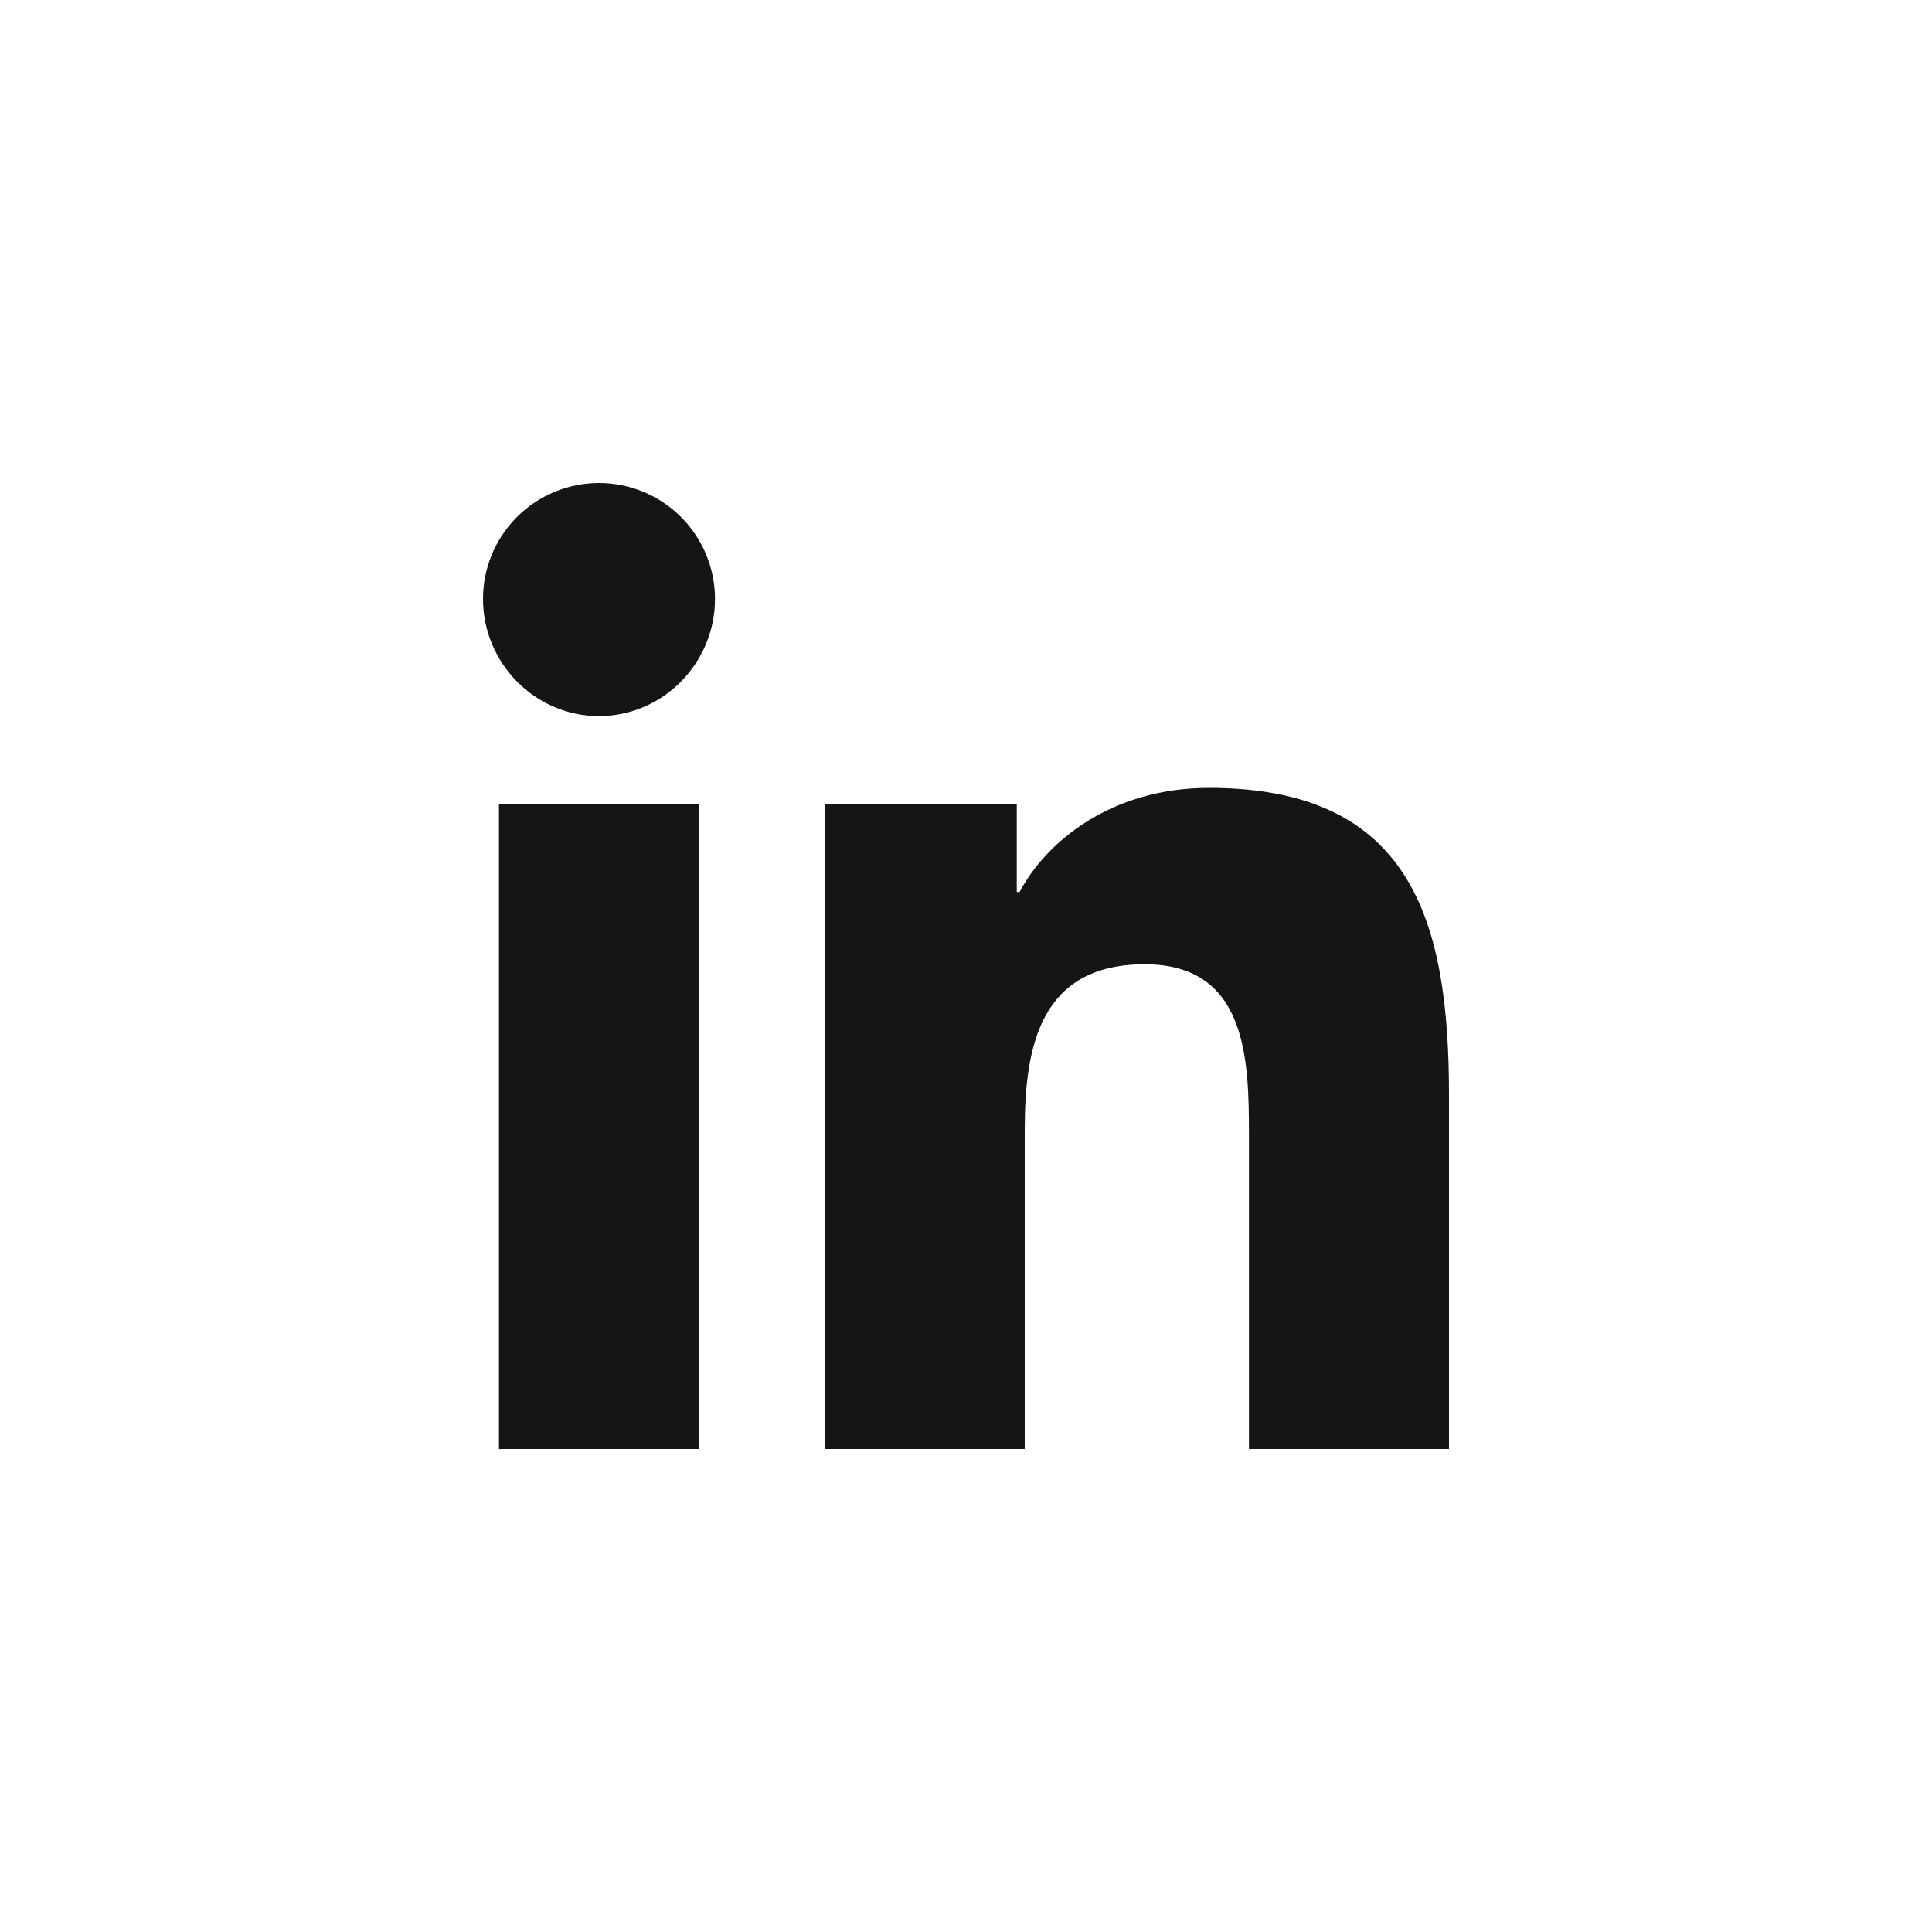
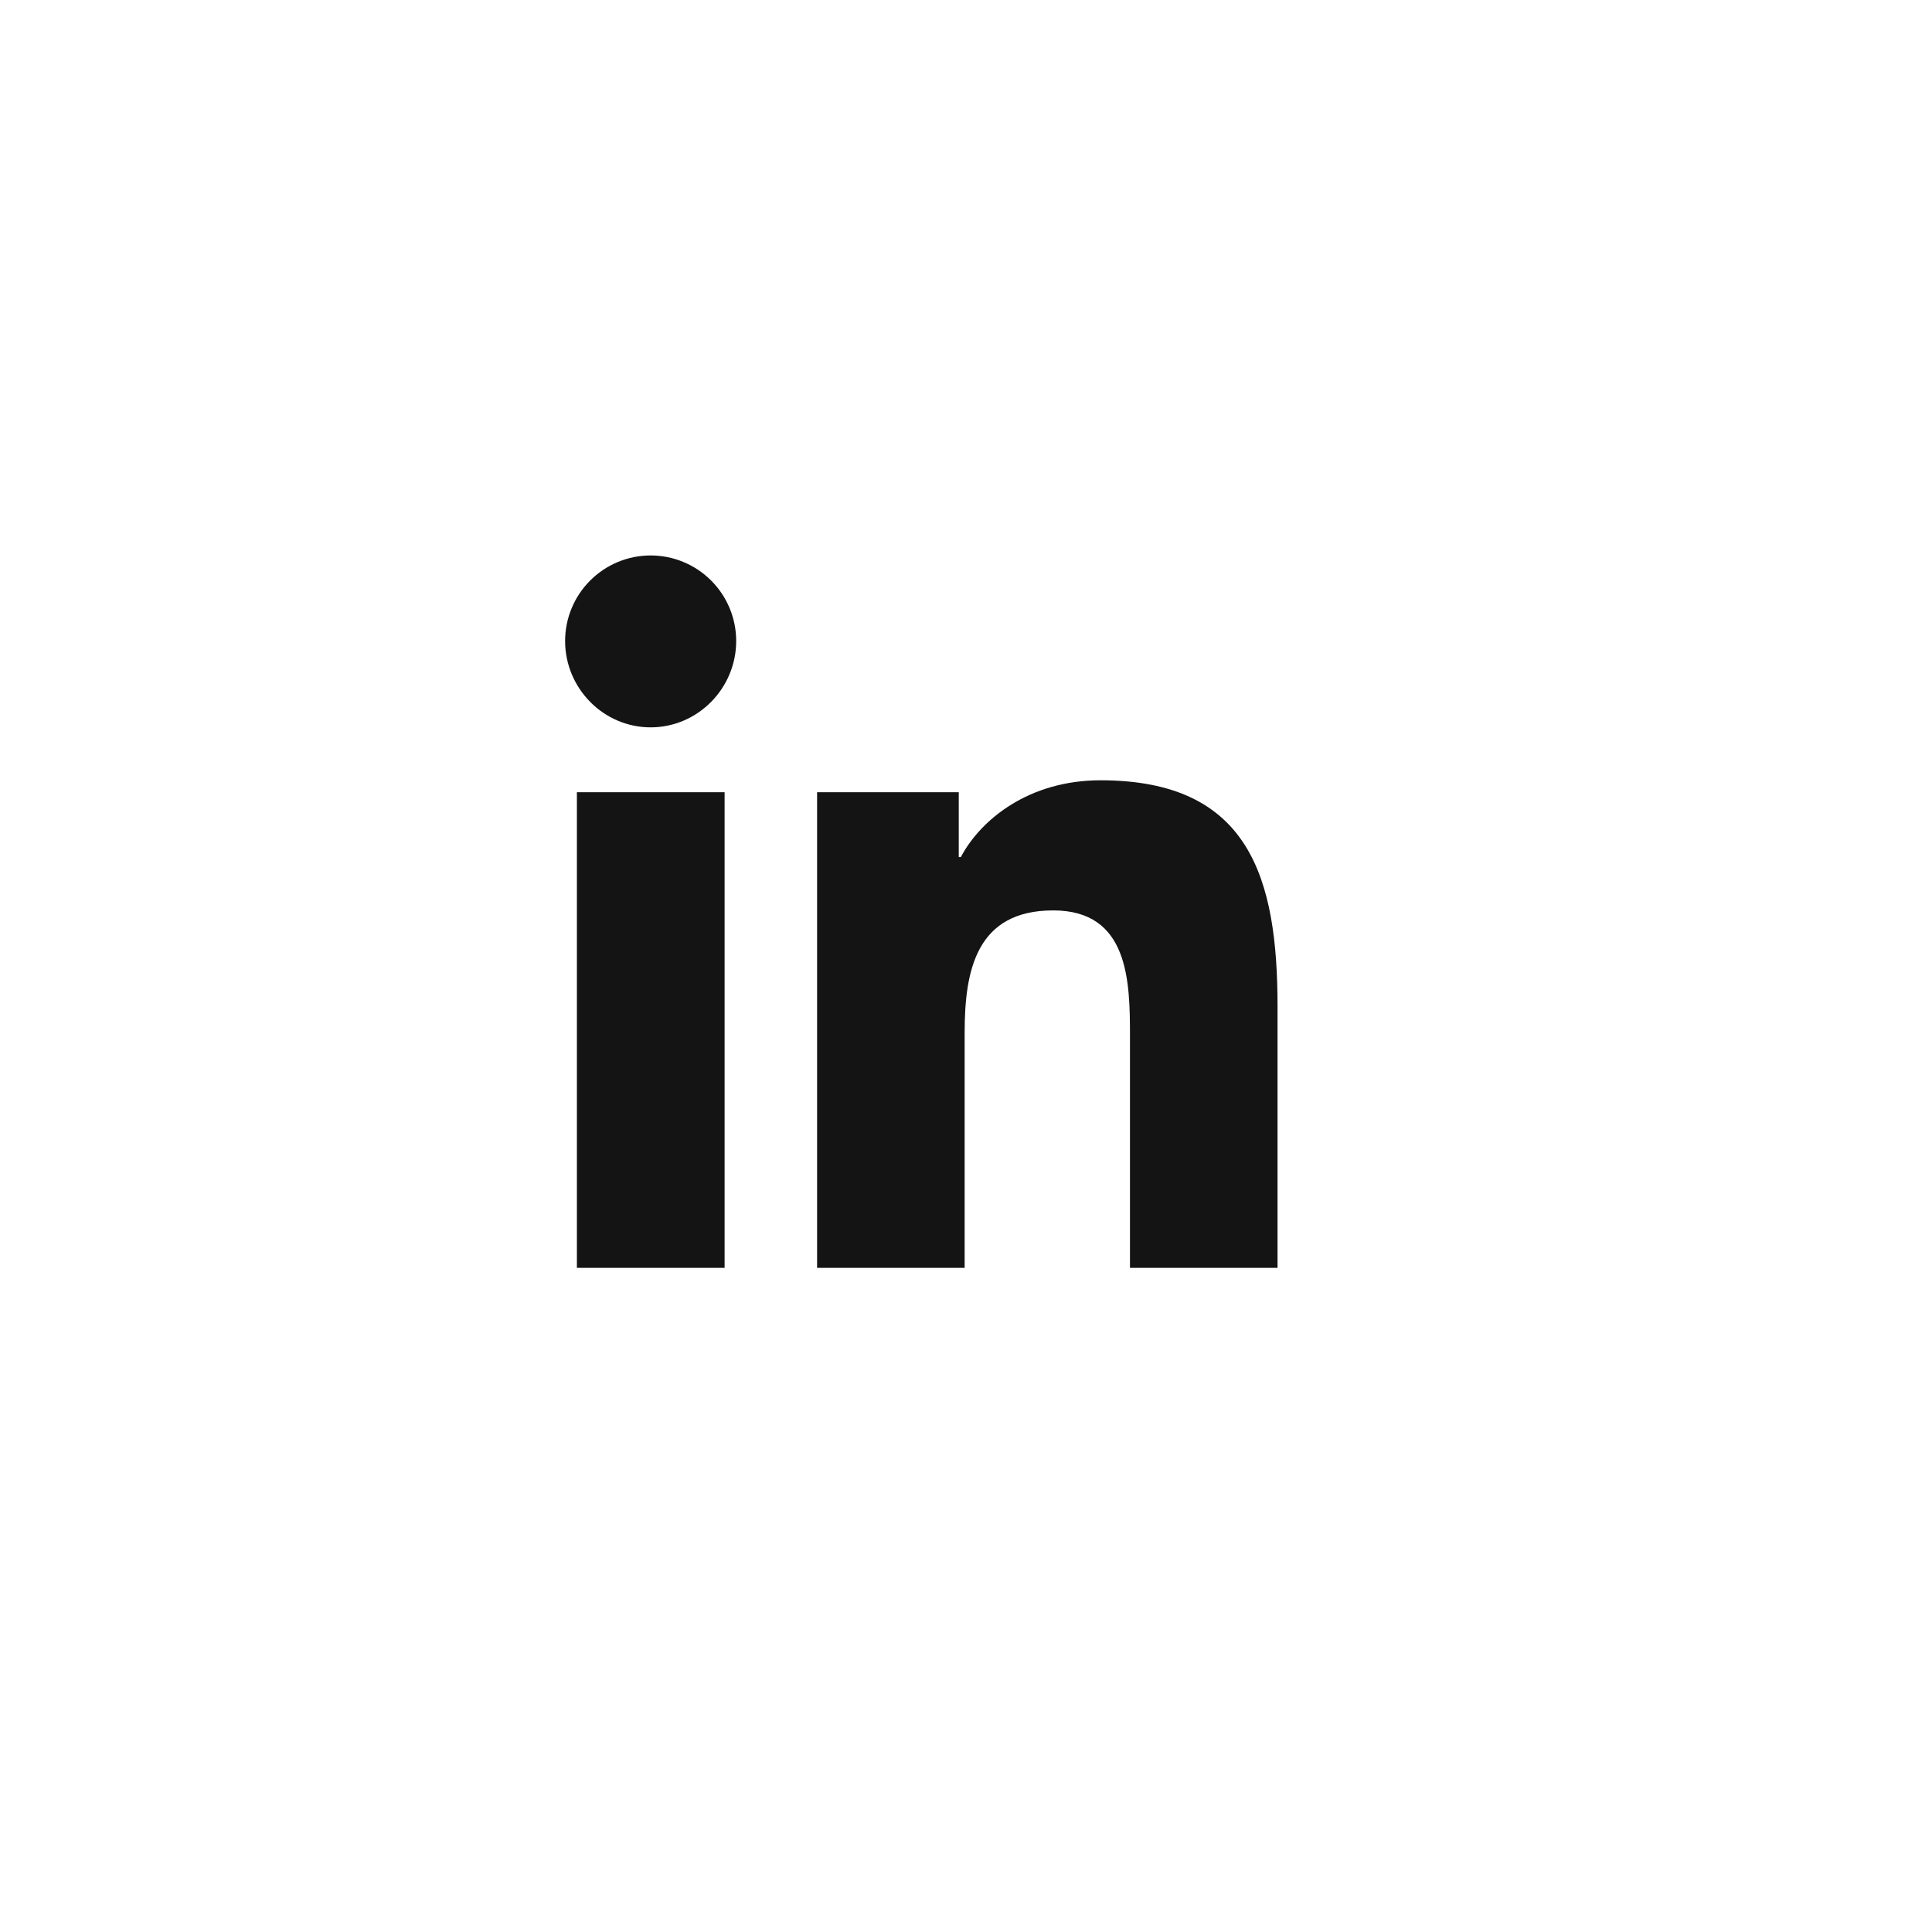
<svg xmlns="http://www.w3.org/2000/svg" width="40" height="40" viewBox="0 0 40 40" fill="none">
-   <path d="M14.477 30H10.33V16.647H14.477V30ZM12.401 14.826C11.075 14.826 10 13.727 10 12.401C10 11.764 10.253 11.154 10.703 10.703C11.154 10.253 11.764 10 12.401 10C13.038 10 13.649 10.253 14.099 10.703C14.55 11.154 14.803 11.764 14.803 12.401C14.803 13.727 13.727 14.826 12.401 14.826ZM25.858 30V23.5C25.858 21.951 25.827 19.964 23.702 19.964C21.546 19.964 21.216 21.647 21.216 23.388V30H17.074V16.647H21.051V18.468H21.109C21.663 17.419 23.015 16.312 25.032 16.312C29.229 16.312 30 19.076 30 22.665V30H25.858Z" fill="#151515" />
+   <path d="M15.002 26.25H11.944V16.402H15.002V26.25ZM13.471 15.059C12.493 15.059 11.7 14.249 11.7 13.271C11.7 12.801 11.887 12.351 12.219 12.019C12.551 11.687 13.001 11.5 13.471 11.5C13.941 11.5 14.391 11.687 14.723 12.019C15.055 12.351 15.242 12.801 15.242 13.271C15.242 14.249 14.448 15.059 13.471 15.059ZM23.395 26.25V21.456C23.395 20.314 23.372 18.849 21.805 18.849C20.215 18.849 19.972 20.09 19.972 21.374V26.25H16.917V16.402H19.85V17.745H19.893C20.301 16.972 21.298 16.155 22.786 16.155C25.881 16.155 26.45 18.193 26.45 20.84V26.25H23.395Z" fill="black" fill-opacity="0.92" />
</svg>
